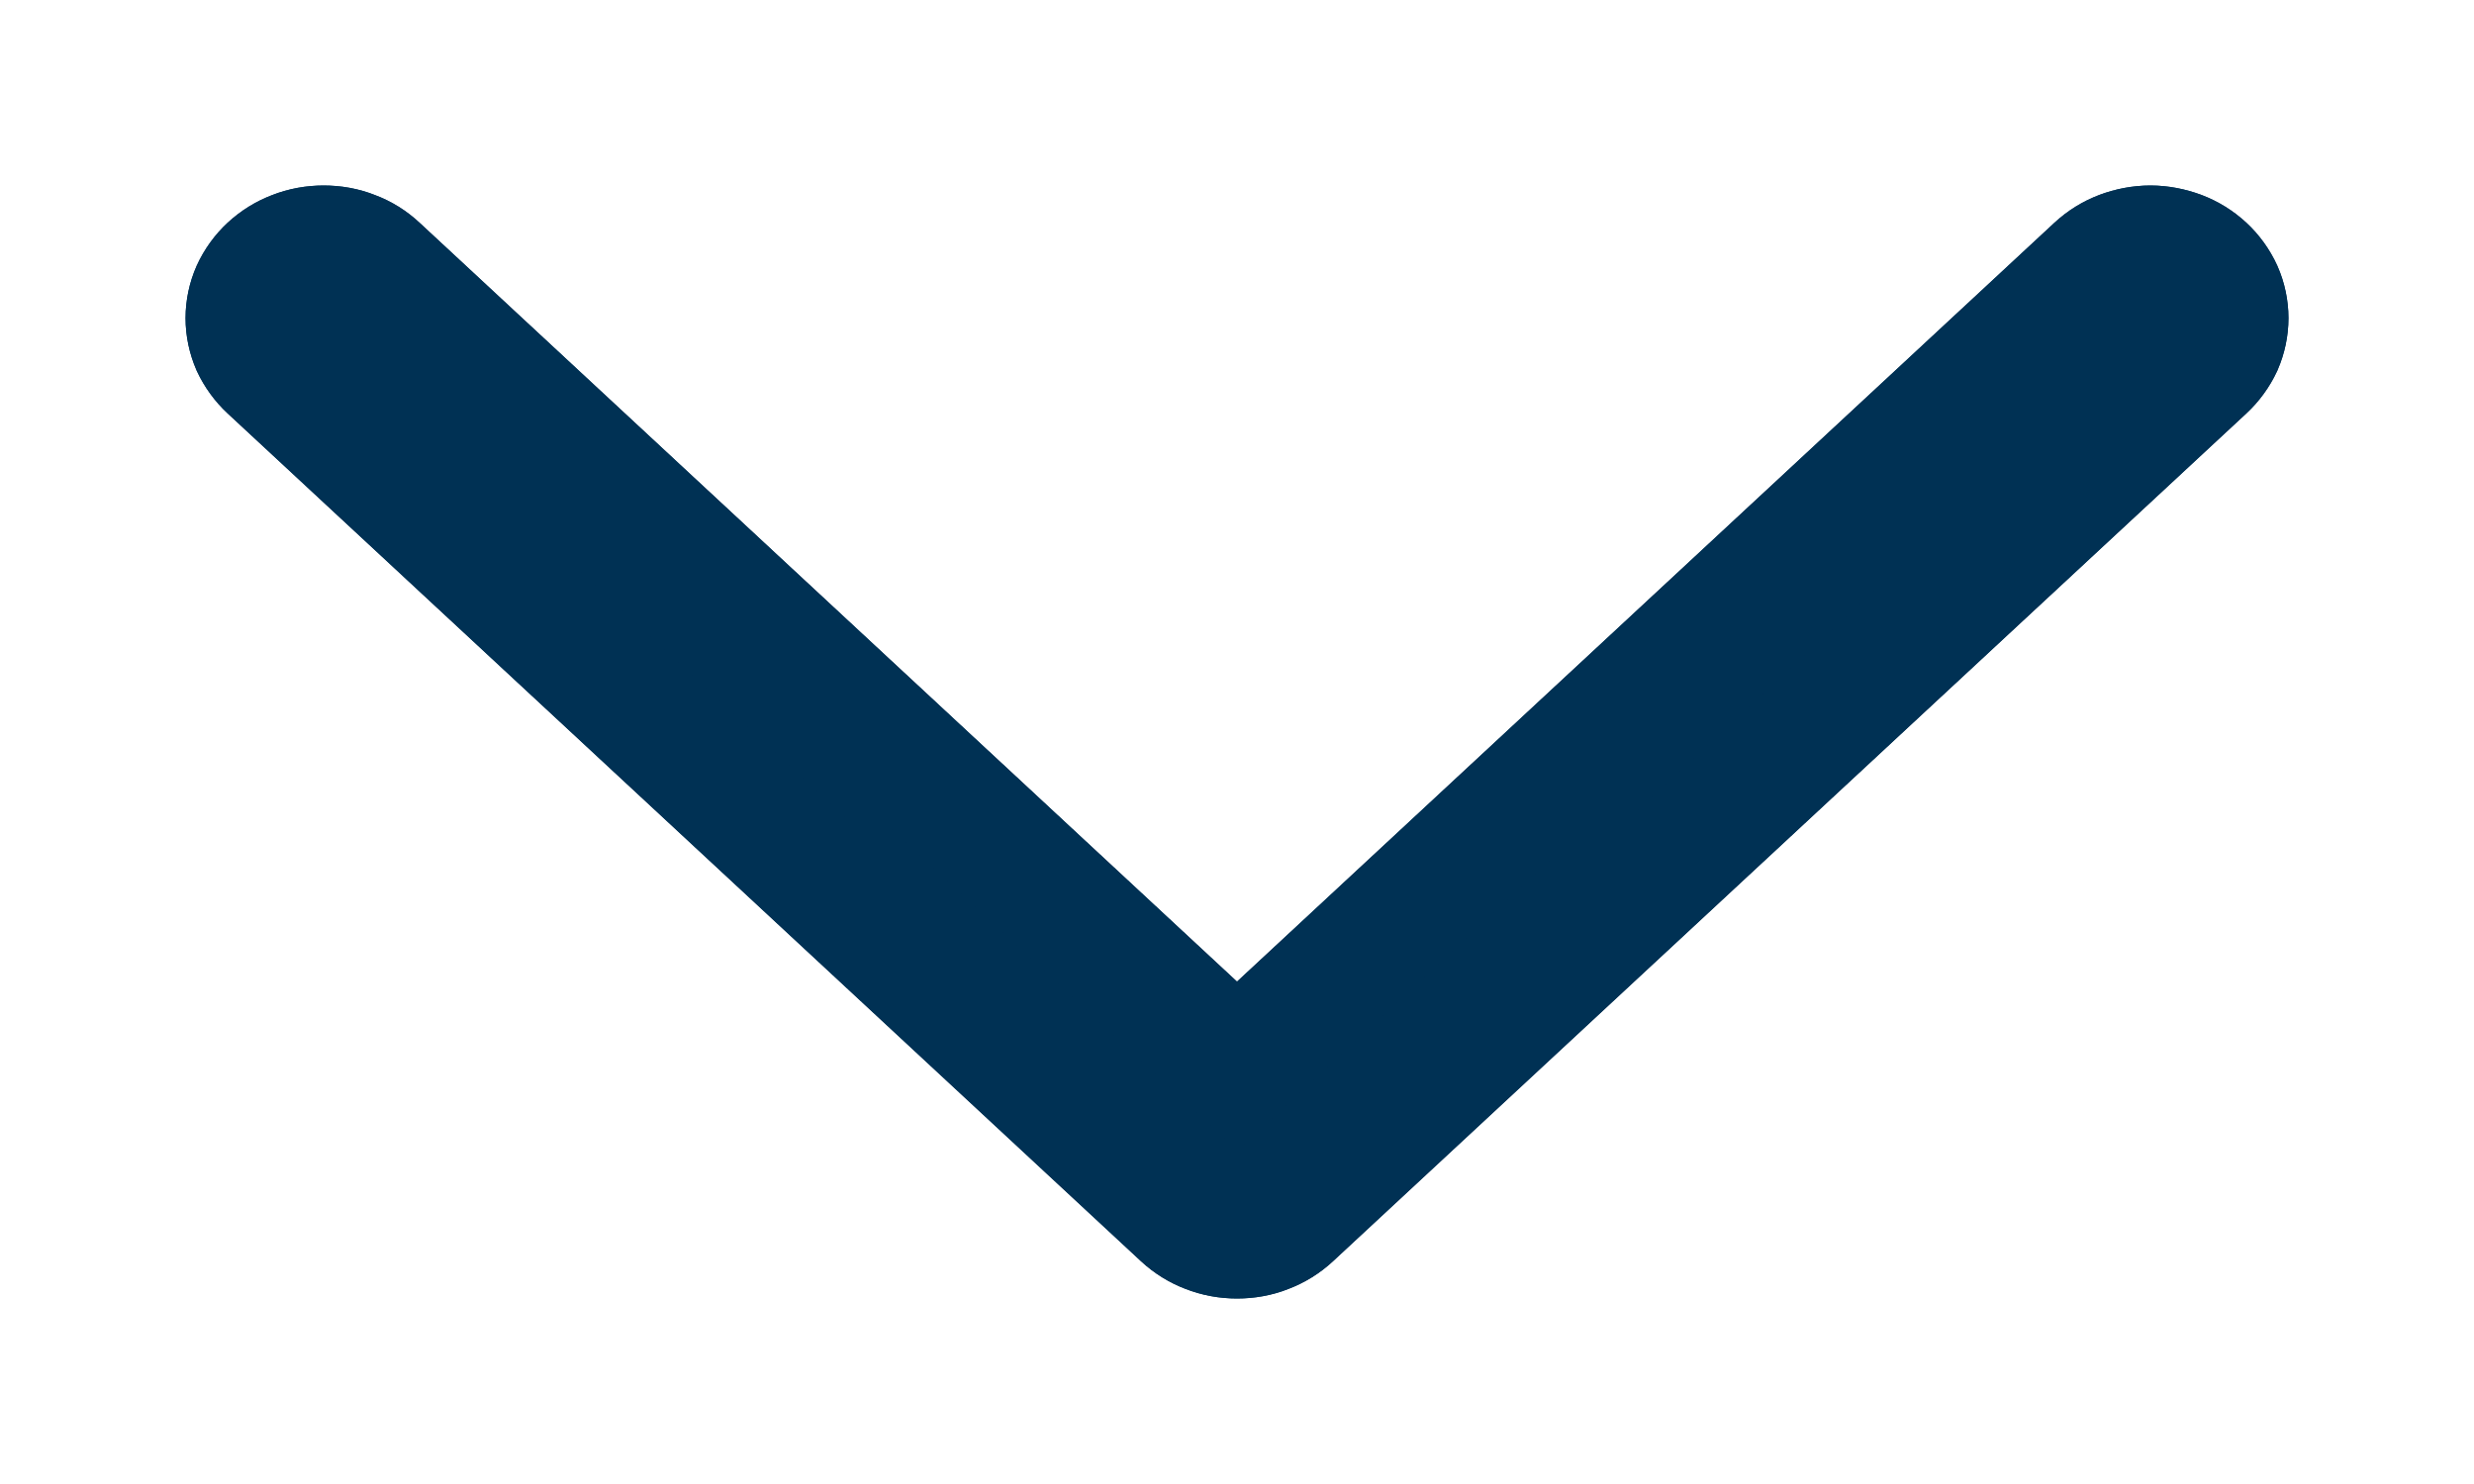
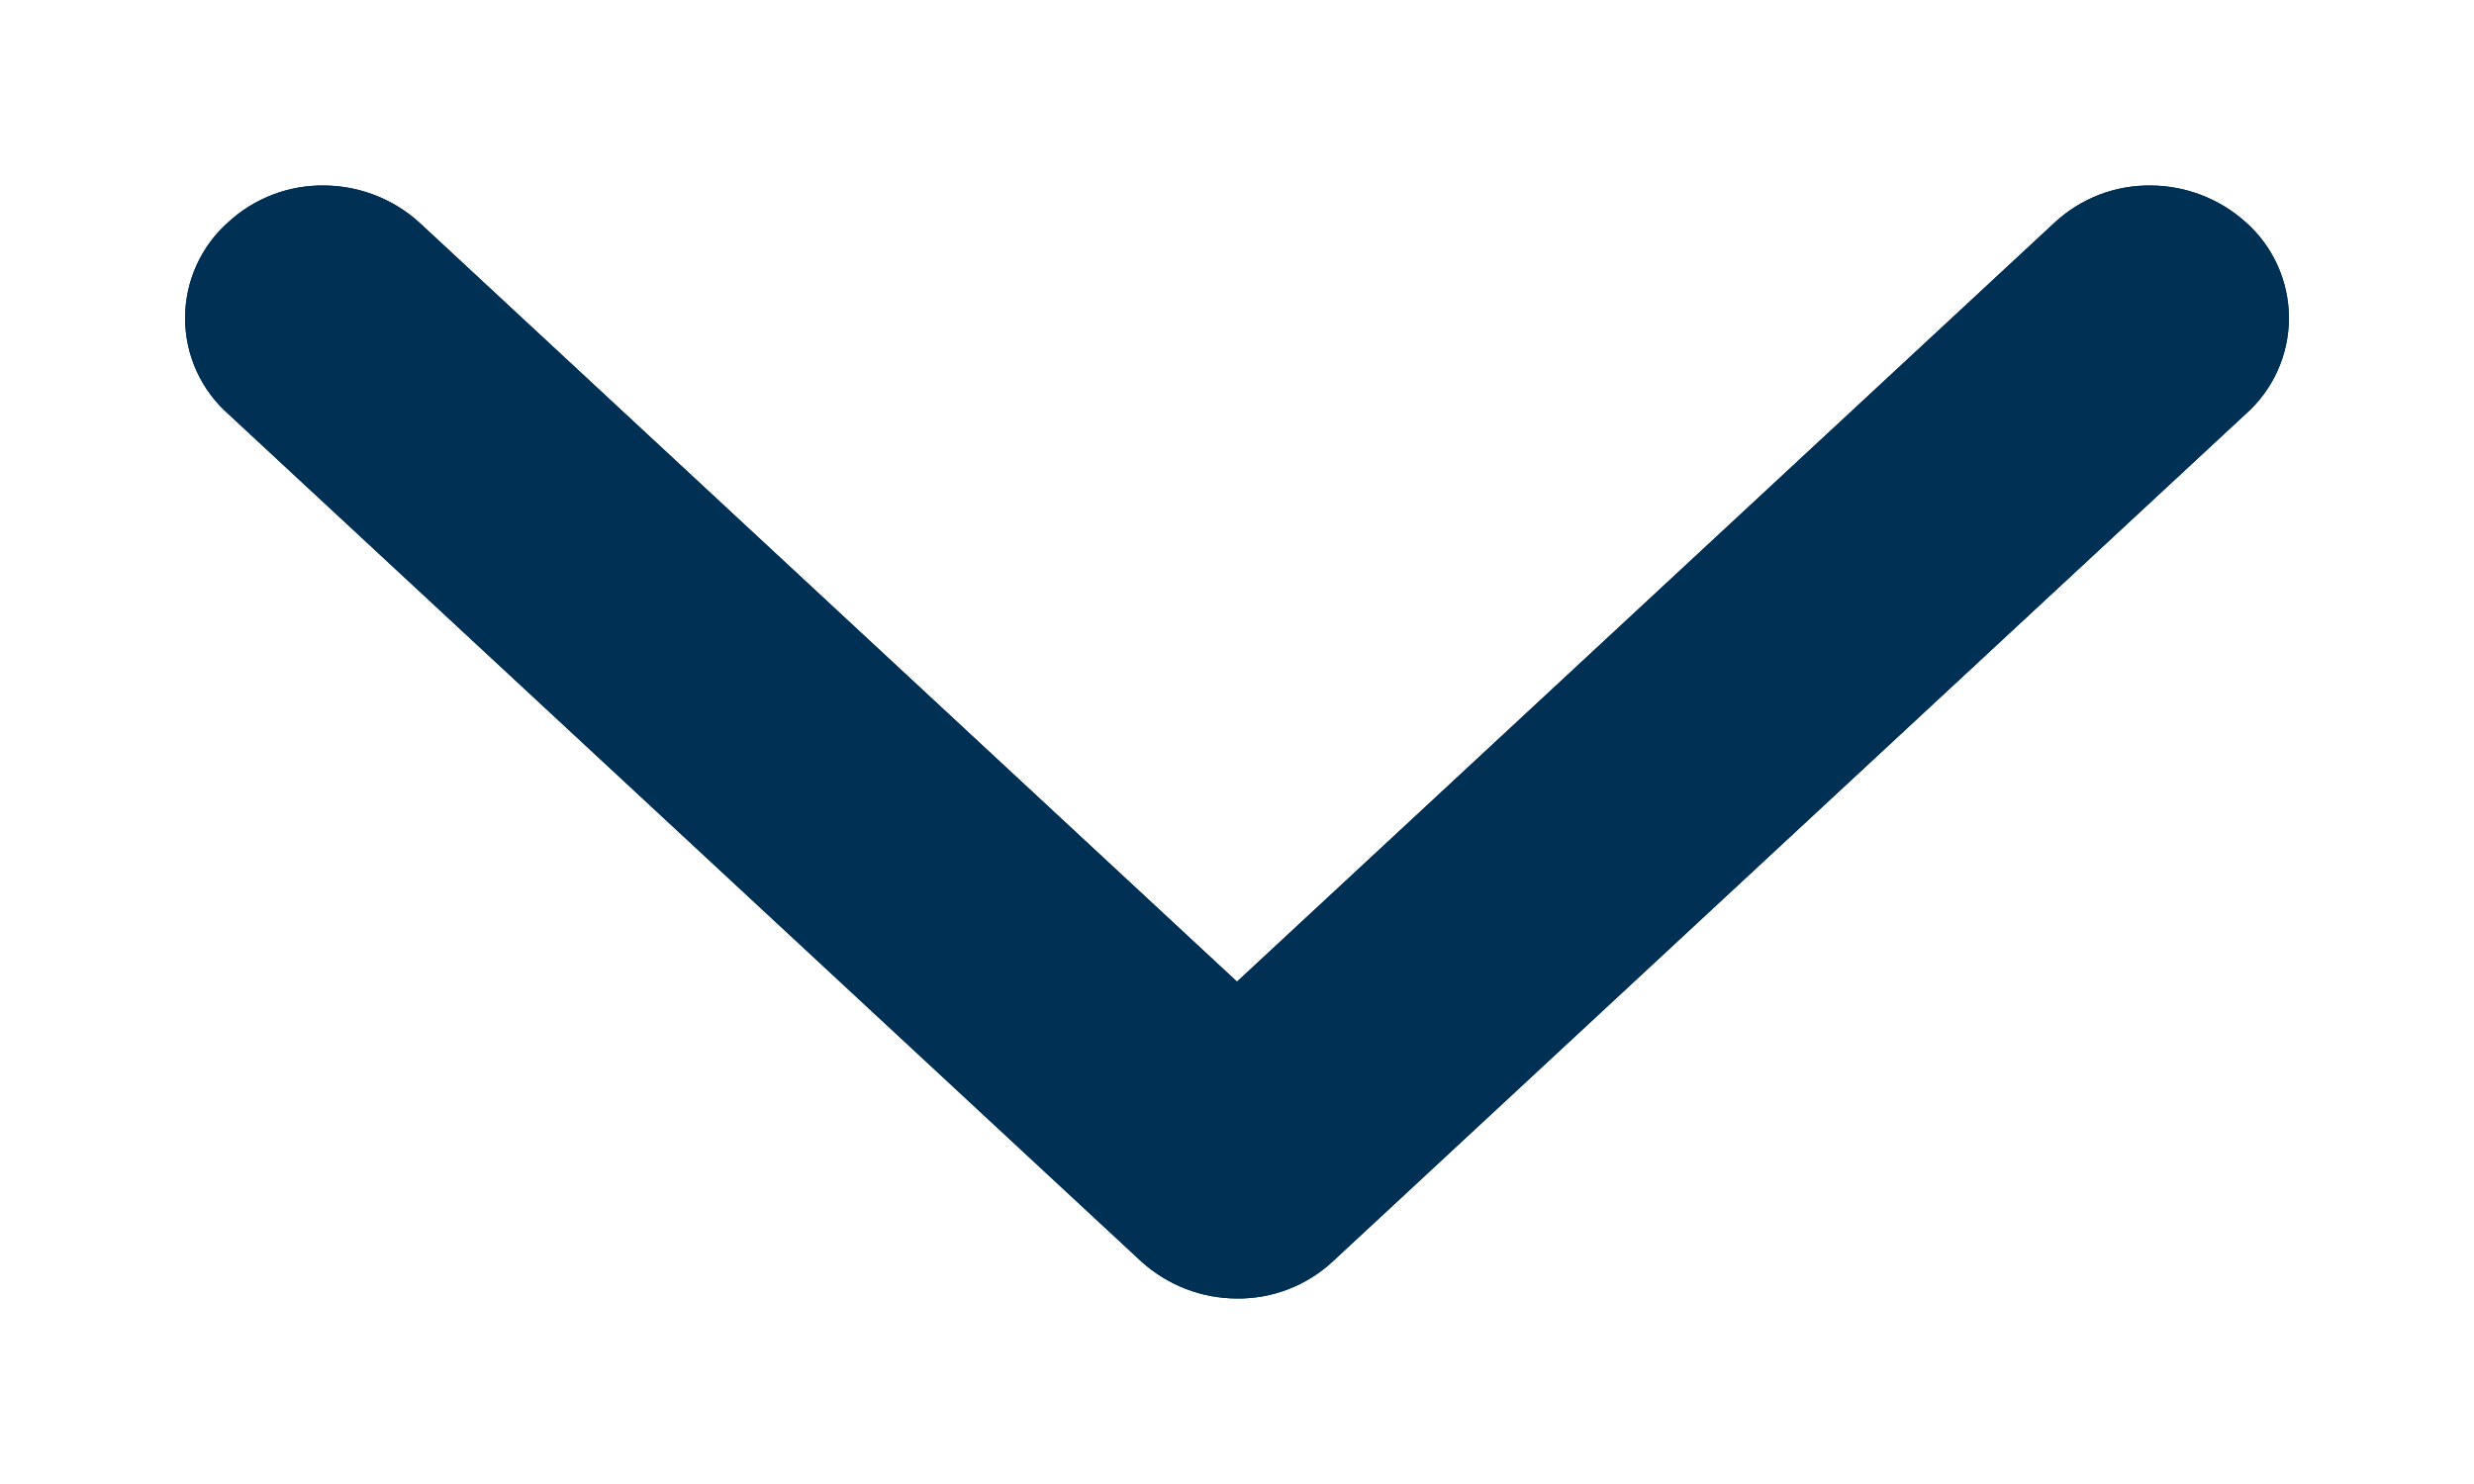
- <svg xmlns="http://www.w3.org/2000/svg" width="10" height="6" viewBox="0 0 10 6" fill="none">
-   <path fill-rule="evenodd" clip-rule="evenodd" d="M1.09 1.084C1.119 1.057 1.153 1.036 1.19 1.022C1.228 1.007 1.268 1 1.308 1C1.349 1 1.389 1.007 1.426 1.022C1.464 1.036 1.497 1.057 1.526 1.084L5 4.31L8.474 1.084C8.503 1.057 8.537 1.036 8.574 1.022C8.611 1.008 8.652 1 8.692 1C8.732 1 8.772 1.008 8.81 1.022C8.847 1.036 8.881 1.057 8.91 1.084C8.938 1.11 8.961 1.142 8.977 1.177C8.992 1.211 9 1.249 9 1.286C9 1.324 8.992 1.361 8.977 1.396C8.961 1.43 8.938 1.462 8.91 1.488L5.218 4.916C5.189 4.943 5.155 4.964 5.118 4.978C5.081 4.993 5.041 5 5 5C4.96 5 4.92 4.993 4.882 4.978C4.845 4.964 4.811 4.943 4.782 4.916L1.09 1.488C1.062 1.462 1.039 1.43 1.023 1.396C1.008 1.361 1 1.324 1 1.286C1 1.249 1.008 1.211 1.023 1.177C1.039 1.142 1.062 1.11 1.09 1.084Z" fill="#003154" />
-   <path fill-rule="evenodd" clip-rule="evenodd" d="M1.09 1.084C1.119 1.057 1.153 1.036 1.19 1.022C1.228 1.007 1.268 1 1.308 1C1.349 1 1.389 1.007 1.426 1.022C1.464 1.036 1.497 1.057 1.526 1.084L5 4.31L8.474 1.084C8.503 1.057 8.537 1.036 8.574 1.022C8.611 1.008 8.652 1 8.692 1C8.732 1 8.772 1.008 8.81 1.022C8.847 1.036 8.881 1.057 8.91 1.084C8.938 1.11 8.961 1.142 8.977 1.177C8.992 1.211 9 1.249 9 1.286C9 1.324 8.992 1.361 8.977 1.396C8.961 1.43 8.938 1.462 8.91 1.488L5.218 4.916C5.189 4.943 5.155 4.964 5.118 4.978C5.081 4.993 5.041 5 5 5C4.96 5 4.92 4.993 4.882 4.978C4.845 4.964 4.811 4.943 4.782 4.916L1.09 1.488C1.062 1.462 1.039 1.43 1.023 1.396C1.008 1.361 1 1.324 1 1.286C1 1.249 1.008 1.211 1.023 1.177C1.039 1.142 1.062 1.11 1.09 1.084Z" fill="#003154" />
-   <path fill-rule="evenodd" clip-rule="evenodd" d="M1.09 1.084C1.119 1.057 1.153 1.036 1.19 1.022C1.228 1.007 1.268 1 1.308 1C1.349 1 1.389 1.007 1.426 1.022C1.464 1.036 1.497 1.057 1.526 1.084L5 4.31L8.474 1.084C8.503 1.057 8.537 1.036 8.574 1.022C8.611 1.008 8.652 1 8.692 1C8.732 1 8.772 1.008 8.81 1.022C8.847 1.036 8.881 1.057 8.91 1.084C8.938 1.11 8.961 1.142 8.977 1.177C8.992 1.211 9 1.249 9 1.286C9 1.324 8.992 1.361 8.977 1.396C8.961 1.43 8.938 1.462 8.91 1.488L5.218 4.916C5.189 4.943 5.155 4.964 5.118 4.978C5.081 4.993 5.041 5 5 5C4.96 5 4.92 4.993 4.882 4.978C4.845 4.964 4.811 4.943 4.782 4.916L1.09 1.488C1.062 1.462 1.039 1.43 1.023 1.396C1.008 1.361 1 1.324 1 1.286C1 1.249 1.008 1.211 1.023 1.177C1.039 1.142 1.062 1.11 1.09 1.084Z" stroke="#003154" stroke-width="0.5" />
-   <path fill-rule="evenodd" clip-rule="evenodd" d="M1.09 1.084C1.119 1.057 1.153 1.036 1.19 1.022C1.228 1.007 1.268 1 1.308 1C1.349 1 1.389 1.007 1.426 1.022C1.464 1.036 1.497 1.057 1.526 1.084L5 4.31L8.474 1.084C8.503 1.057 8.537 1.036 8.574 1.022C8.611 1.008 8.652 1 8.692 1C8.732 1 8.772 1.008 8.81 1.022C8.847 1.036 8.881 1.057 8.91 1.084C8.938 1.11 8.961 1.142 8.977 1.177C8.992 1.211 9 1.249 9 1.286C9 1.324 8.992 1.361 8.977 1.396C8.961 1.43 8.938 1.462 8.91 1.488L5.218 4.916C5.189 4.943 5.155 4.964 5.118 4.978C5.081 4.993 5.041 5 5 5C4.96 5 4.92 4.993 4.882 4.978C4.845 4.964 4.811 4.943 4.782 4.916L1.09 1.488C1.062 1.462 1.039 1.43 1.023 1.396C1.008 1.361 1 1.324 1 1.286C1 1.249 1.008 1.211 1.023 1.177C1.039 1.142 1.062 1.11 1.09 1.084Z" stroke="#003154" stroke-width="0.5" />
+ <svg xmlns="http://www.w3.org/2000/svg" width="10" height="6" fill="none">
+   <path fill-rule="evenodd" clip-rule="evenodd" d="M1.09 1.084A.31.31 0 011.308 1a.328.328 0 01.218.084L5 4.31l3.474-3.226A.31.31 0 018.692 1a.329.329 0 01.218.084.268.268 0 010 .404L5.218 4.916A.31.31 0 015 5a.328.328 0 01-.218-.084L1.09 1.488a.268.268 0 010-.404z" fill="#003154" />
+   <path fill-rule="evenodd" clip-rule="evenodd" d="M1.09 1.084A.31.31 0 011.308 1a.328.328 0 01.218.084L5 4.31l3.474-3.226A.31.31 0 018.692 1a.329.329 0 01.218.084.268.268 0 010 .404L5.218 4.916A.31.31 0 015 5a.328.328 0 01-.218-.084L1.09 1.488a.268.268 0 010-.404z" fill="#003154" />
+   <path clip-rule="evenodd" d="M1.09 1.084A.31.31 0 011.308 1a.328.328 0 01.218.084L5 4.31l3.474-3.226A.31.31 0 018.692 1a.329.329 0 01.218.084.268.268 0 010 .404L5.218 4.916A.31.31 0 015 5a.328.328 0 01-.218-.084L1.09 1.488a.268.268 0 010-.404z" stroke="#003154" stroke-width=".5" />
+   <path clip-rule="evenodd" d="M1.09 1.084A.31.31 0 011.308 1a.328.328 0 01.218.084L5 4.31l3.474-3.226A.31.31 0 018.692 1a.329.329 0 01.218.084.268.268 0 010 .404L5.218 4.916A.31.31 0 015 5a.328.328 0 01-.218-.084L1.09 1.488a.268.268 0 010-.404z" stroke="#003154" stroke-width=".5" />
</svg>
